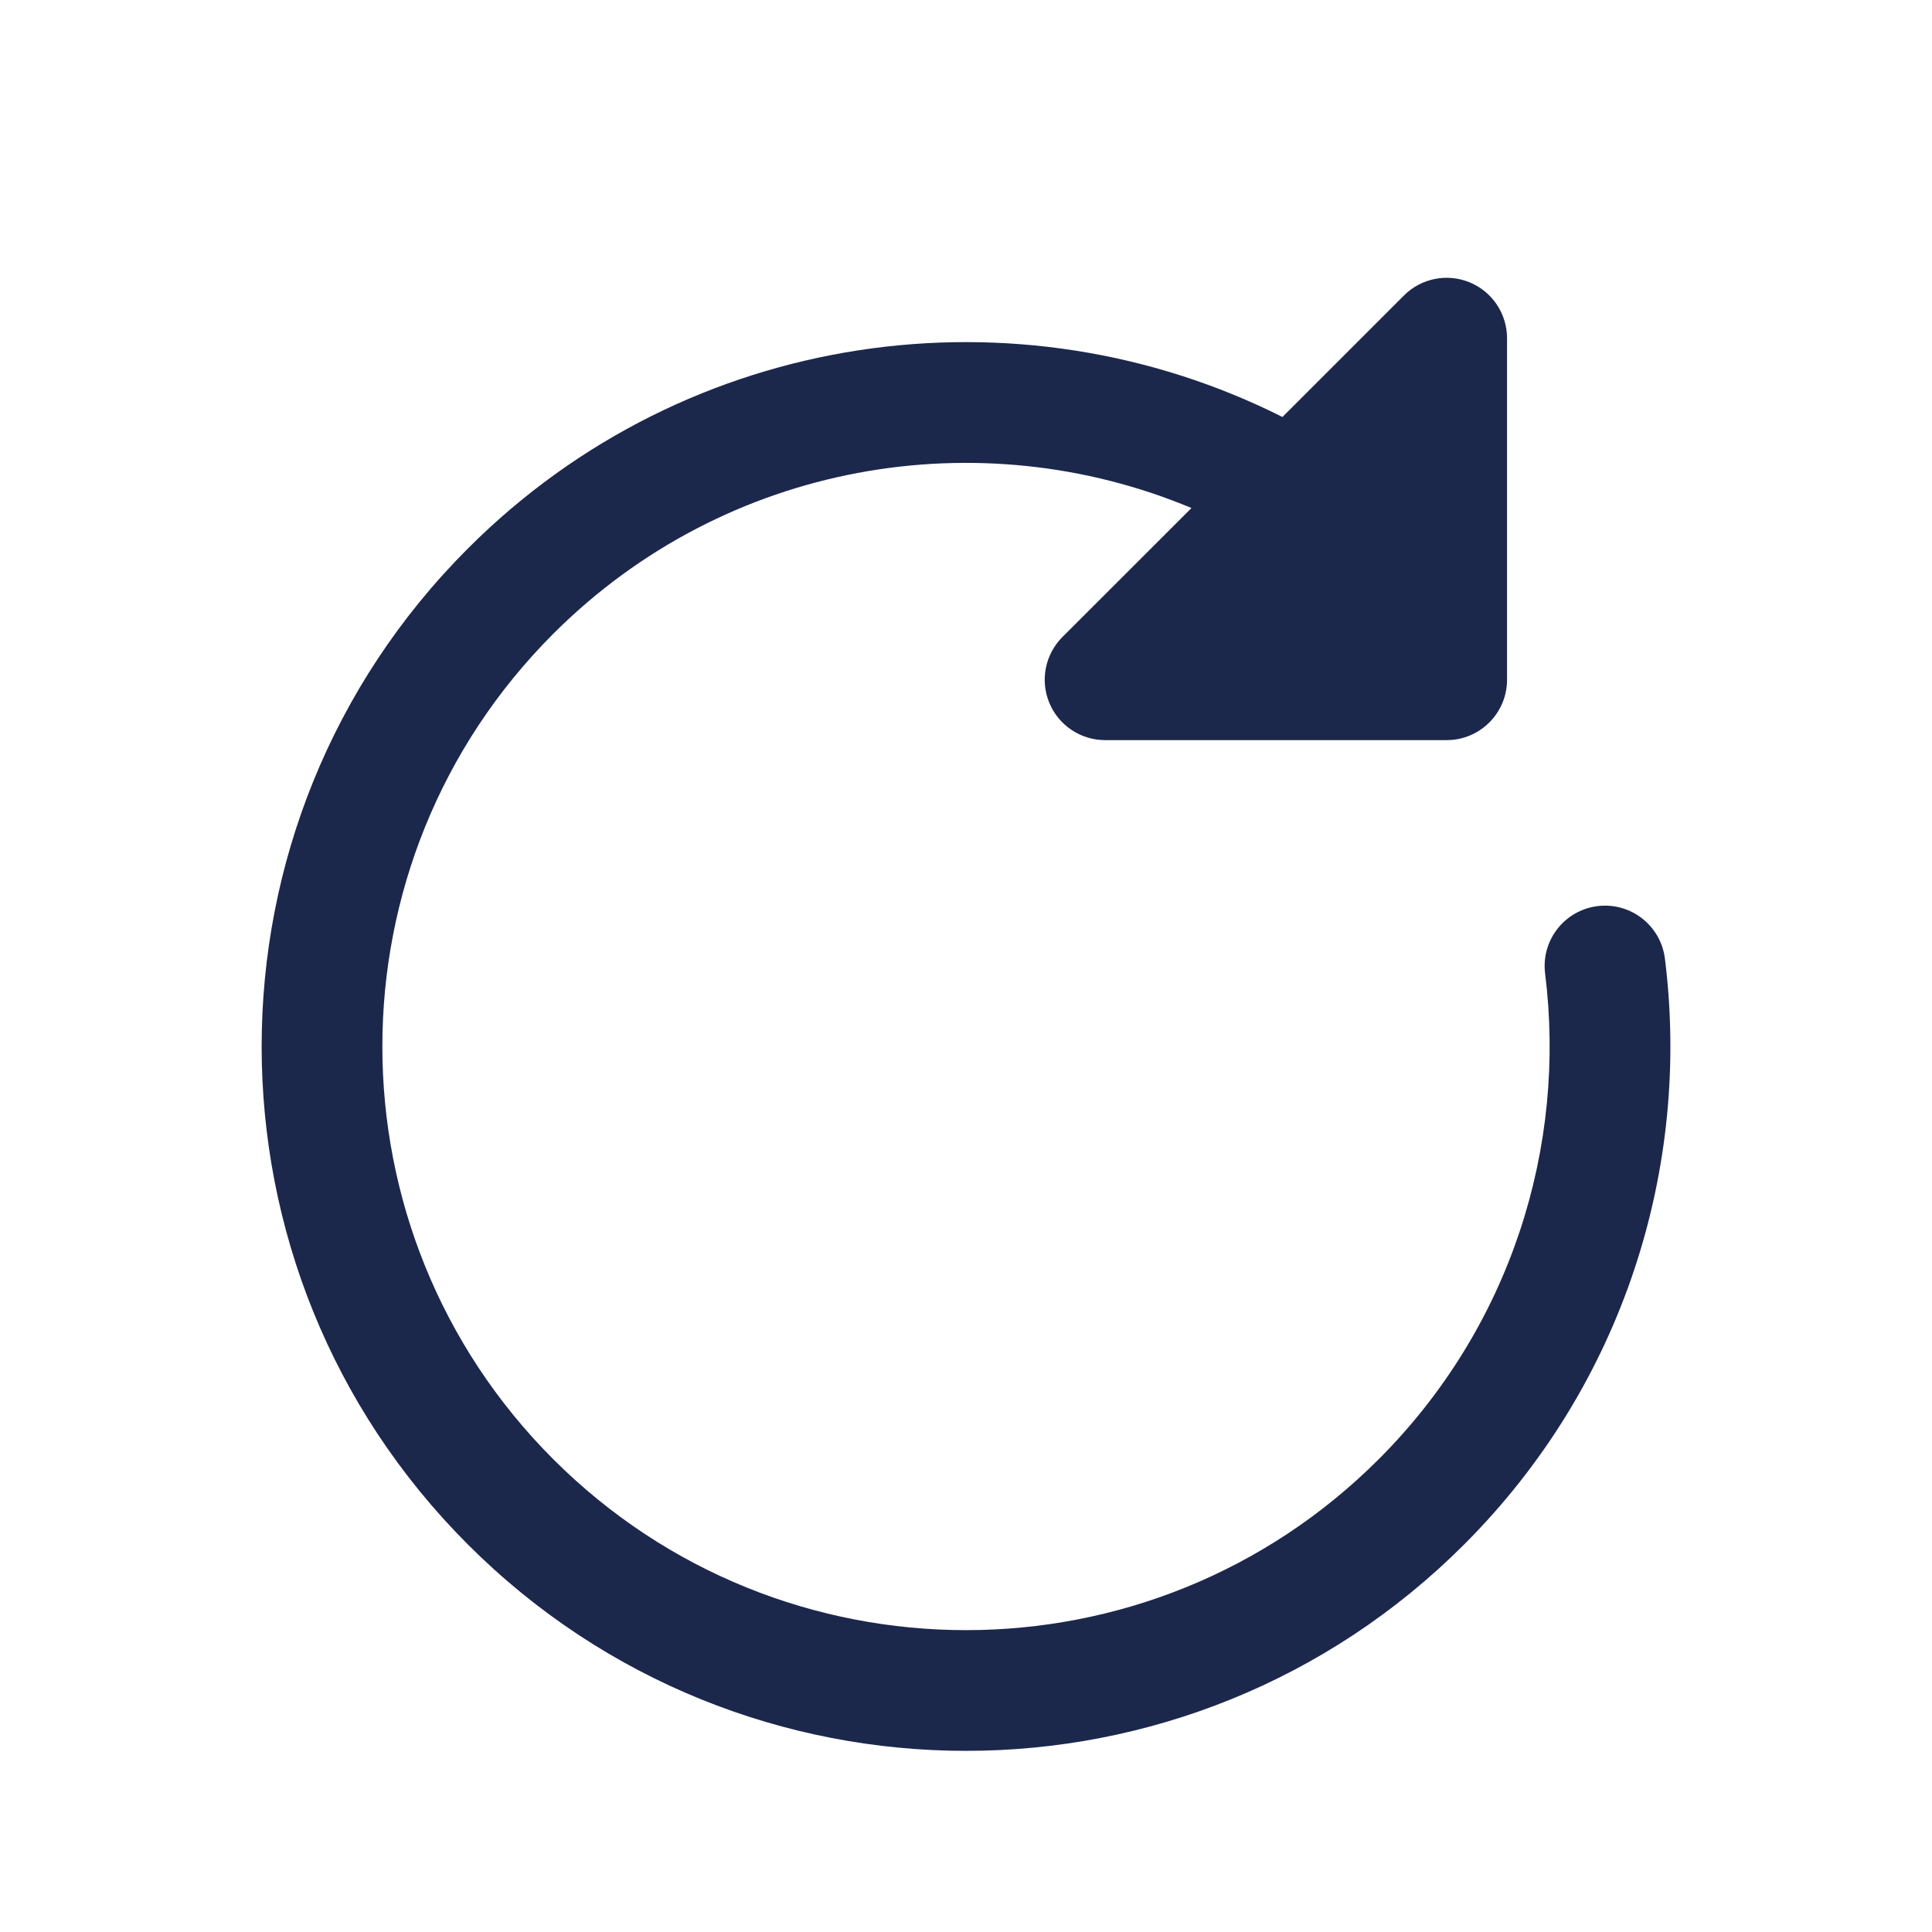
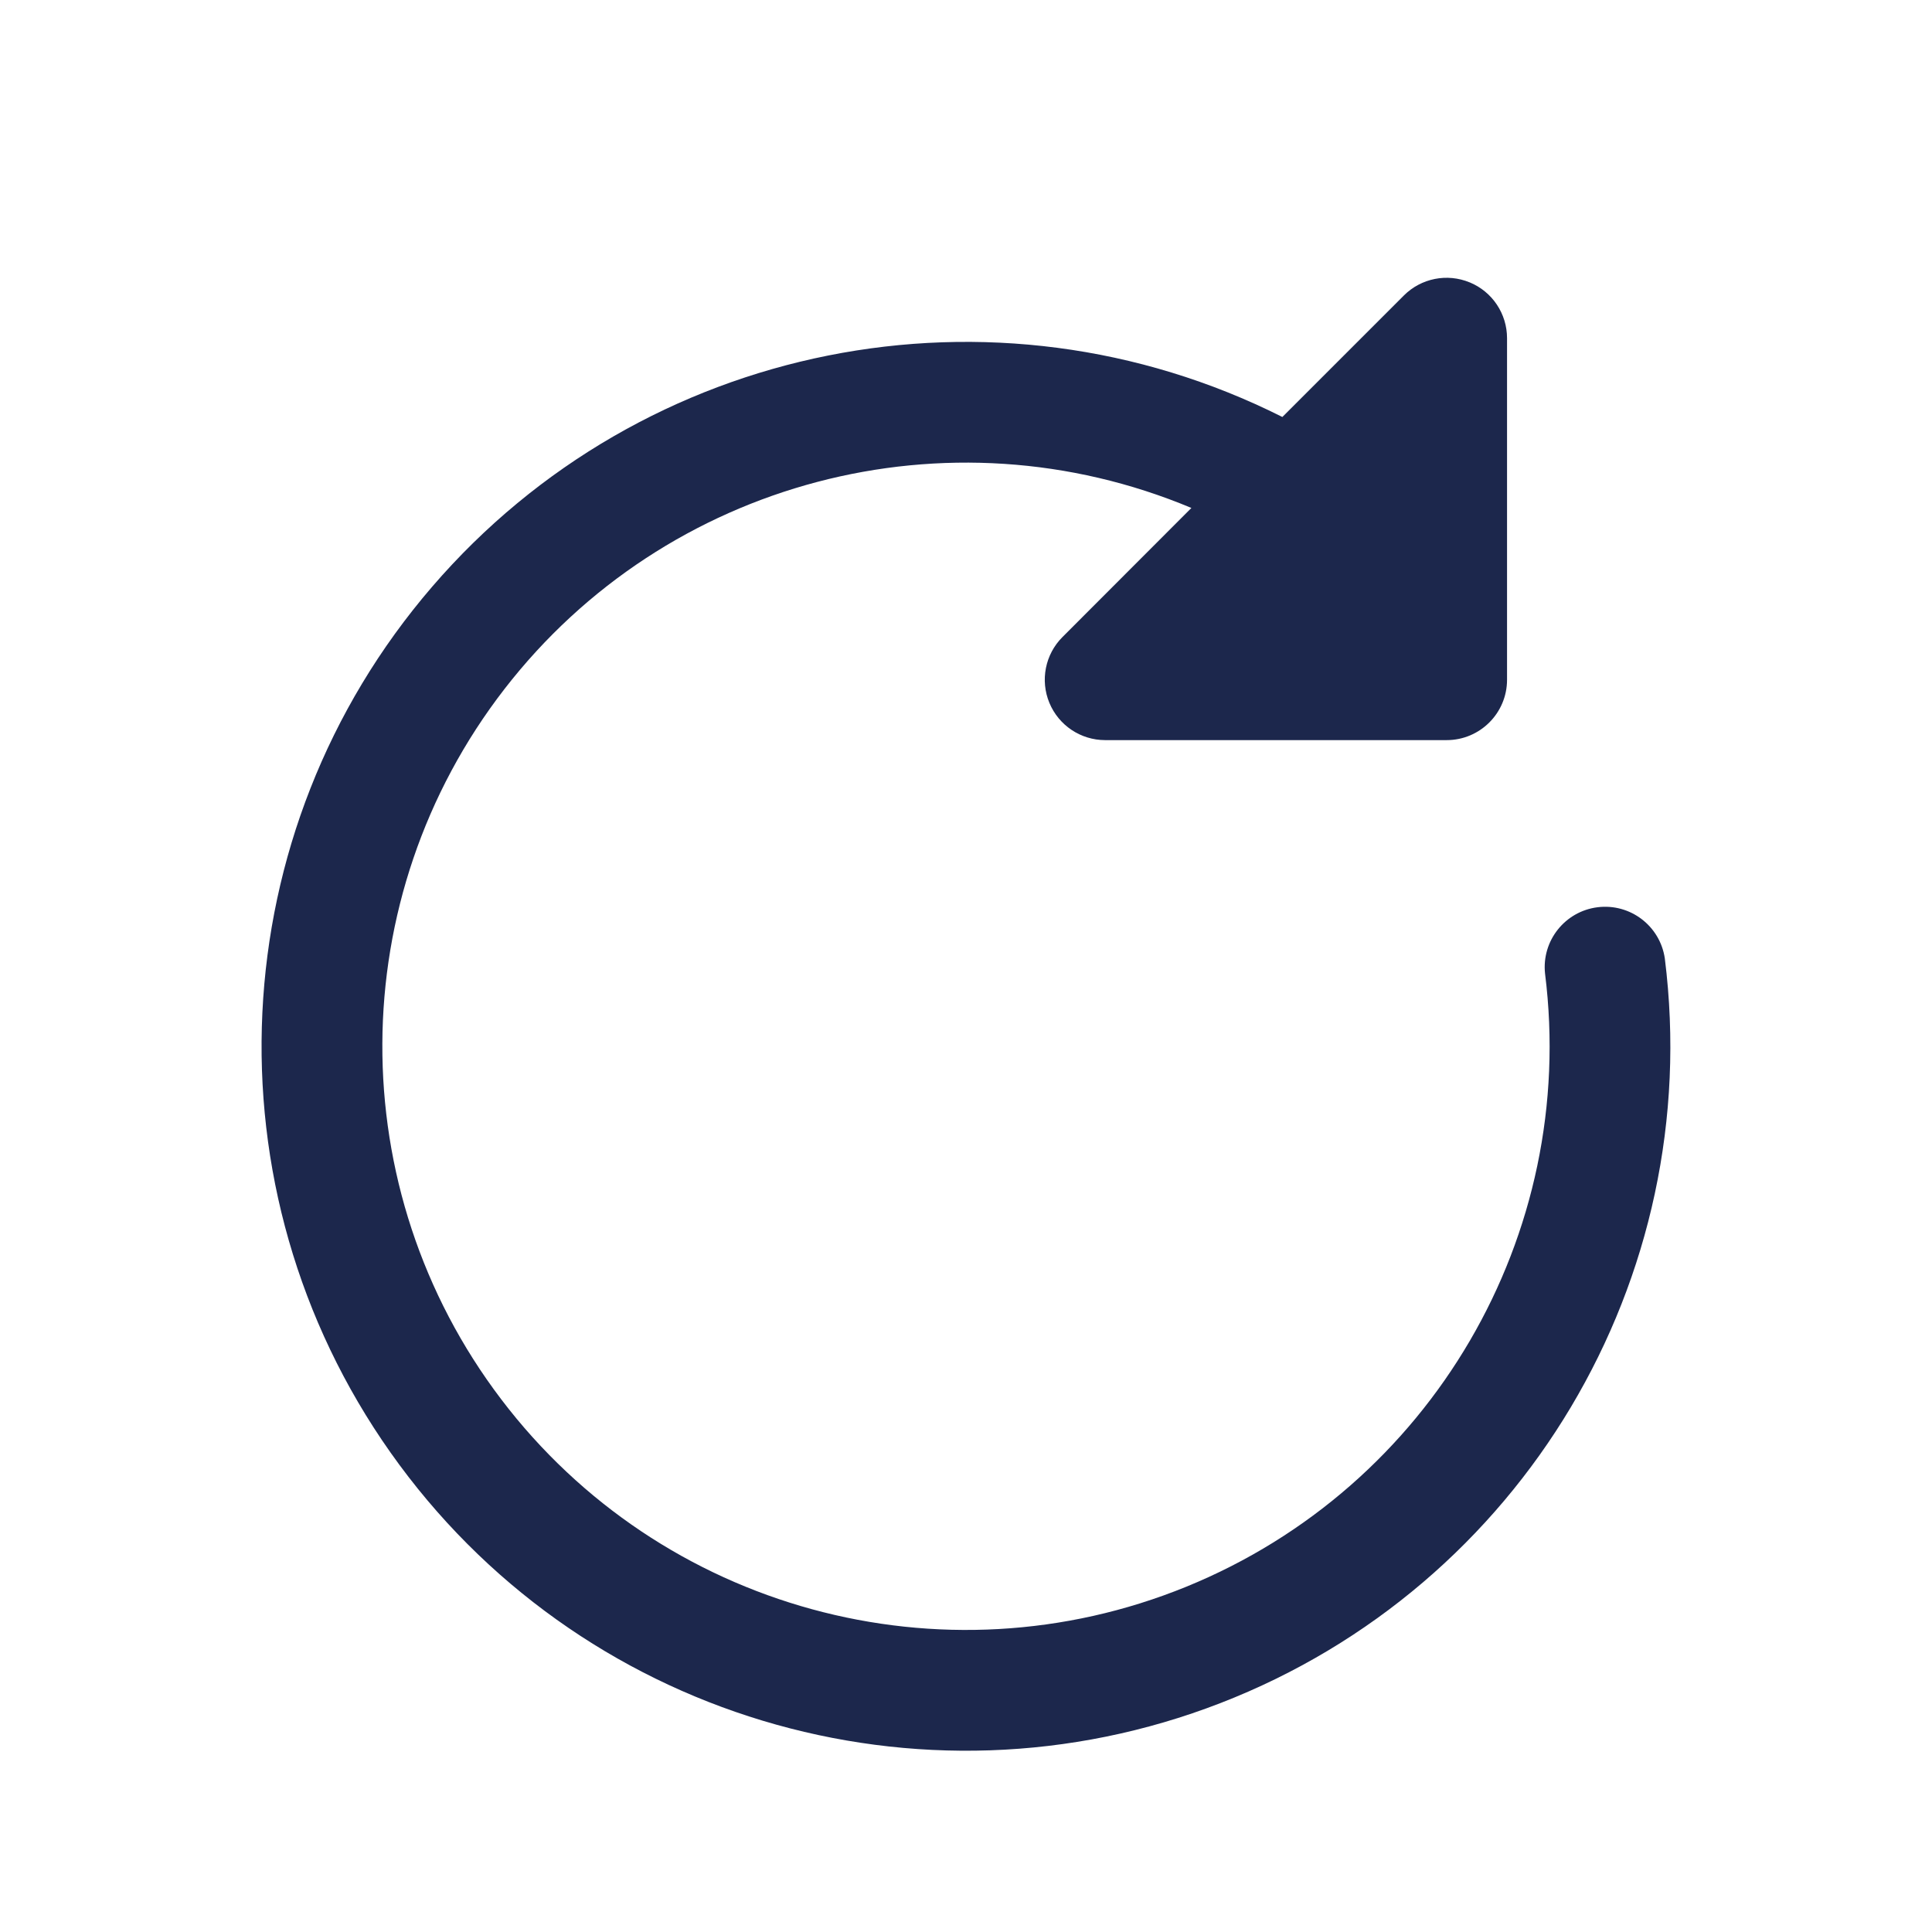
- <svg xmlns="http://www.w3.org/2000/svg" width="800px" height="800px" viewBox="0 0 24 24" fill="none">
-   <path d="M18.258 3.508C18.538 3.624 18.721 3.898 18.721 4.201V8.444C18.721 8.858 18.385 9.194 17.971 9.194H13.728C13.425 9.194 13.151 9.011 13.035 8.731C12.919 8.451 12.983 8.128 13.198 7.913L14.801 6.311C12.167 5.209 9.016 5.731 6.873 7.873C4.042 10.705 4.042 15.295 6.873 18.127C9.705 20.958 14.295 20.958 17.127 18.127C18.773 16.48 19.462 14.24 19.194 12.094C19.142 11.683 19.433 11.308 19.845 11.256C20.256 11.205 20.63 11.496 20.682 11.907C21.006 14.493 20.175 17.2 18.187 19.187C14.77 22.604 9.23 22.604 5.813 19.187C2.396 15.77 2.396 10.23 5.813 6.813C8.551 4.074 12.652 3.531 15.931 5.18L17.44 3.671C17.655 3.456 17.977 3.392 18.258 3.508Z" fill="#1C274C" />
+ <svg xmlns="http://www.w3.org/2000/svg" width="800" height="800" fill="none" viewBox="0 0 24 24">
+   <path fill="#1c274c" d="M18.258 3.508a.75.75 0 0 1 .463.693v4.243a.75.75 0 0 1-.75.75h-4.243a.75.75 0 0 1-.53-1.28L14.8 6.31a7.25 7.25 0 1 0 4.393 5.783.75.75 0 0 1 1.488-.187A8.75 8.75 0 1 1 15.93 5.18l1.51-1.51a.75.75 0 0 1 .817-.162" />
</svg>
